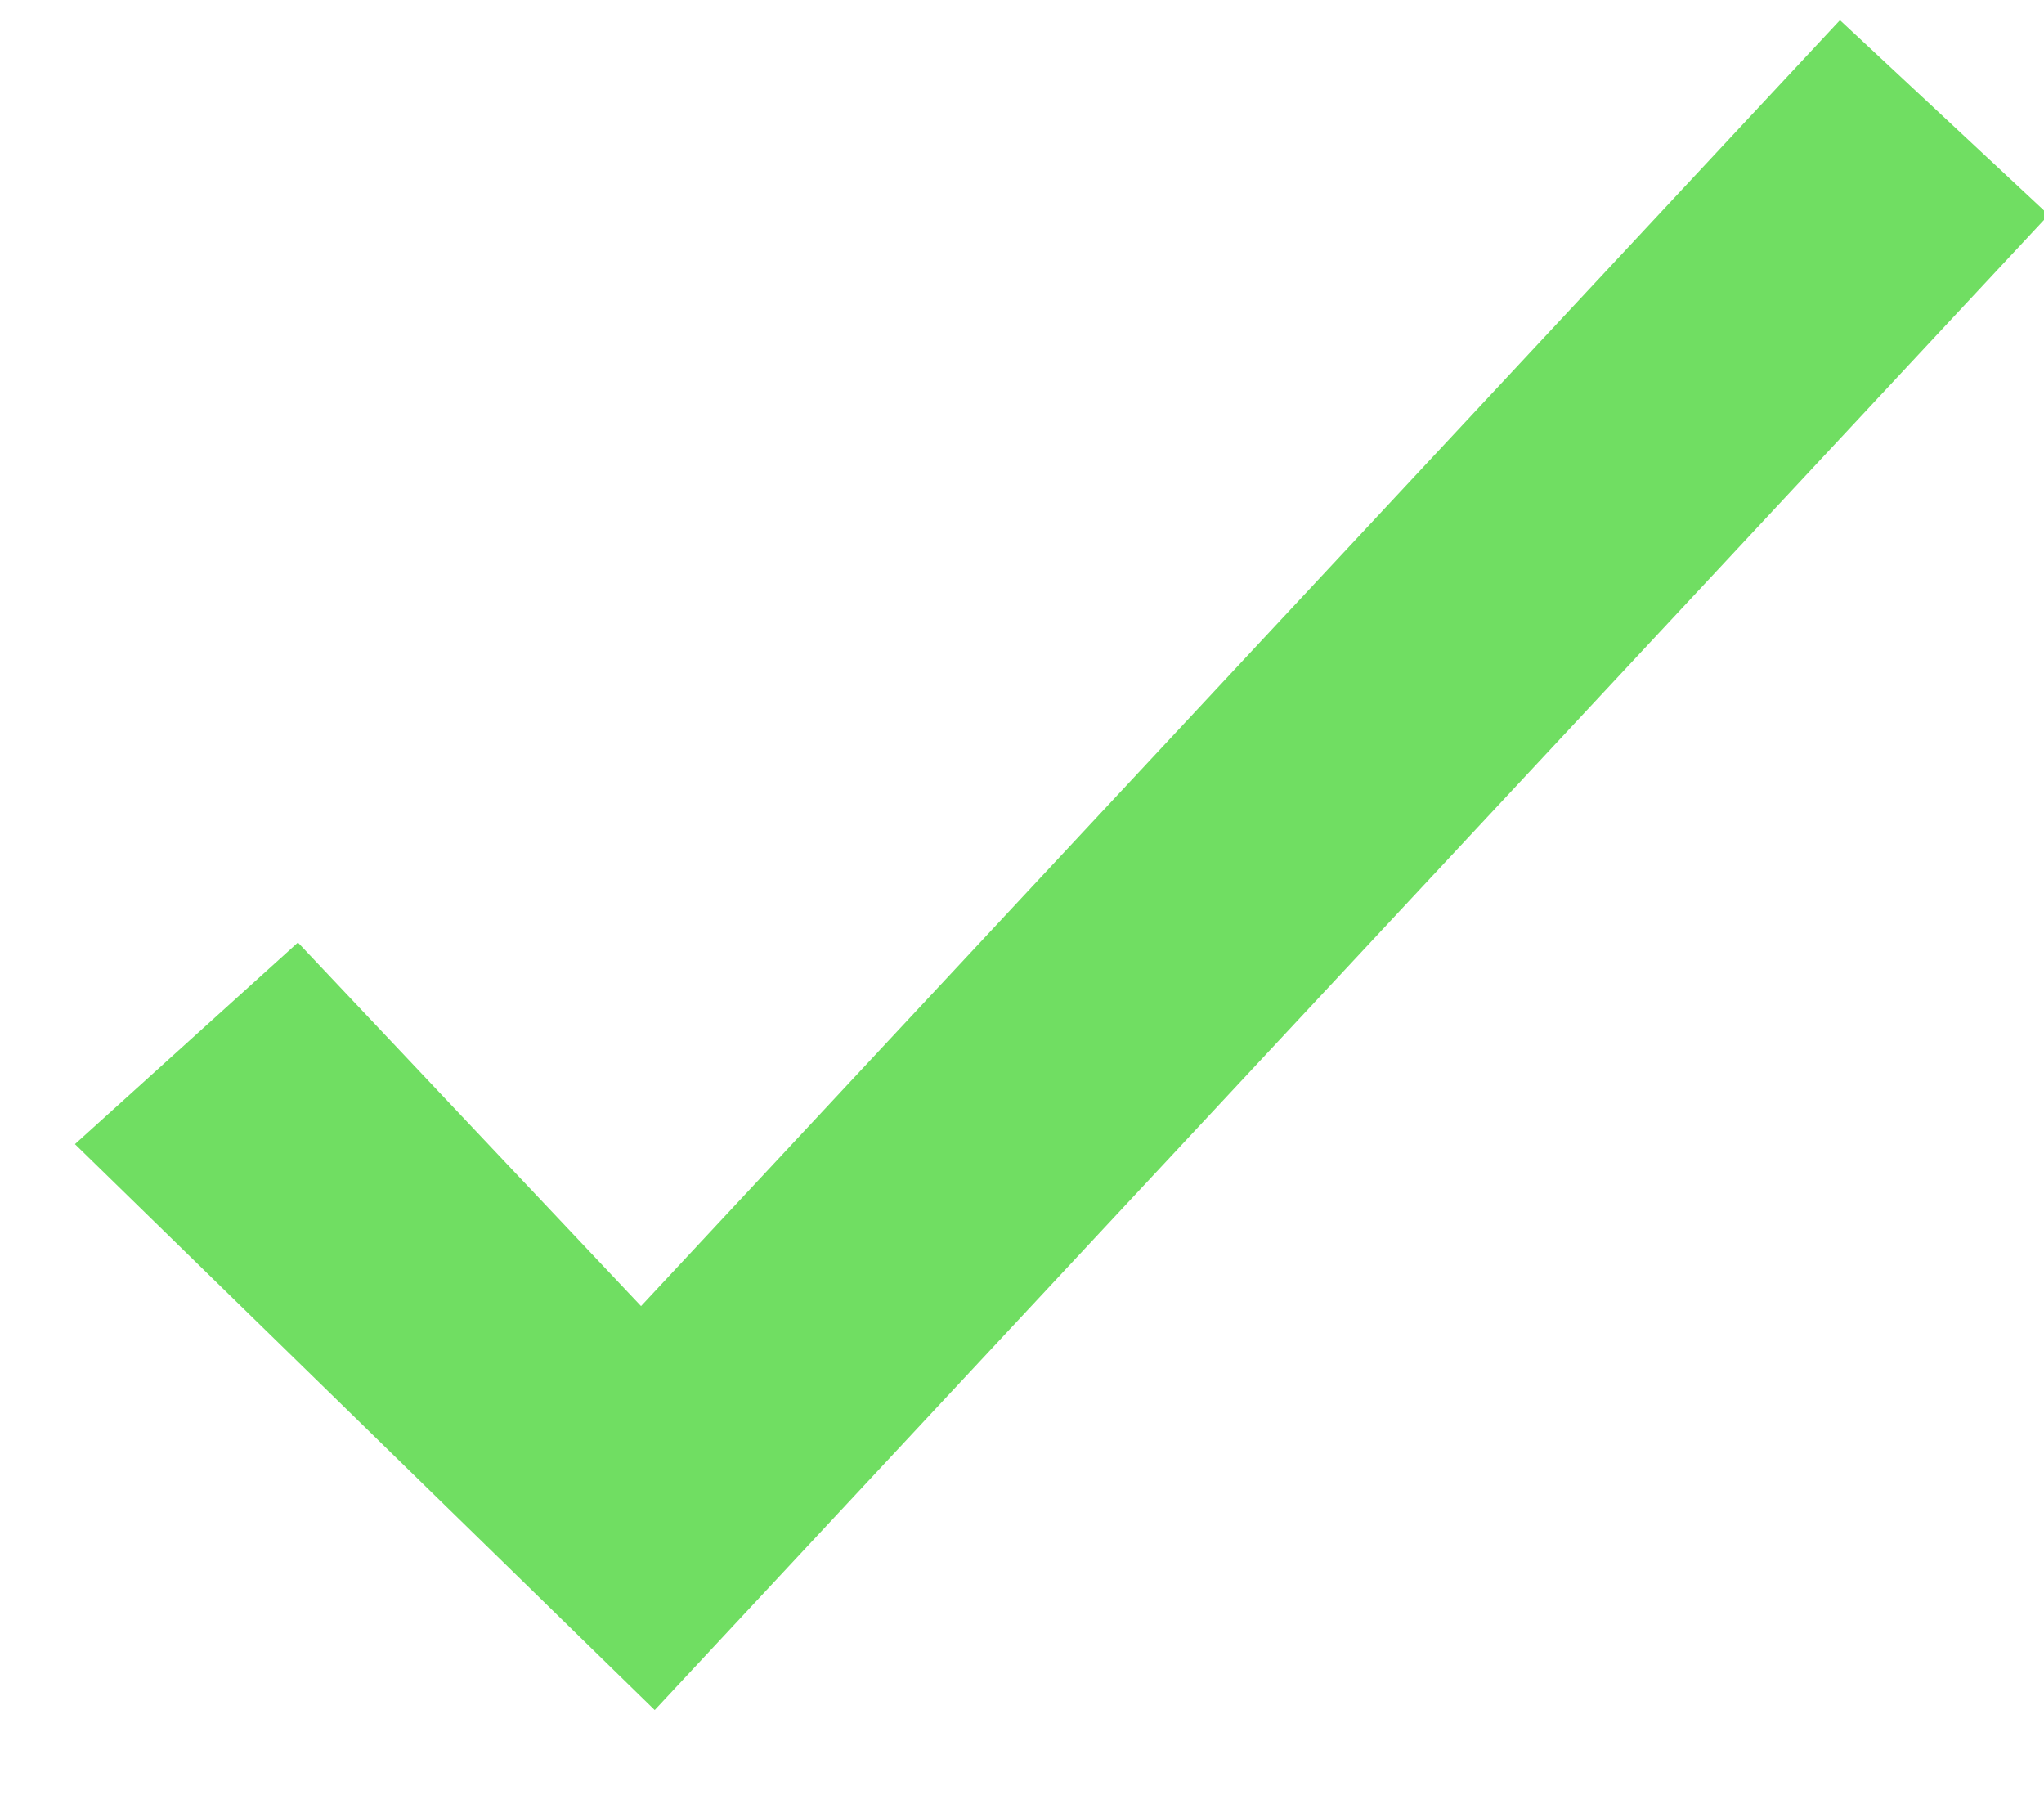
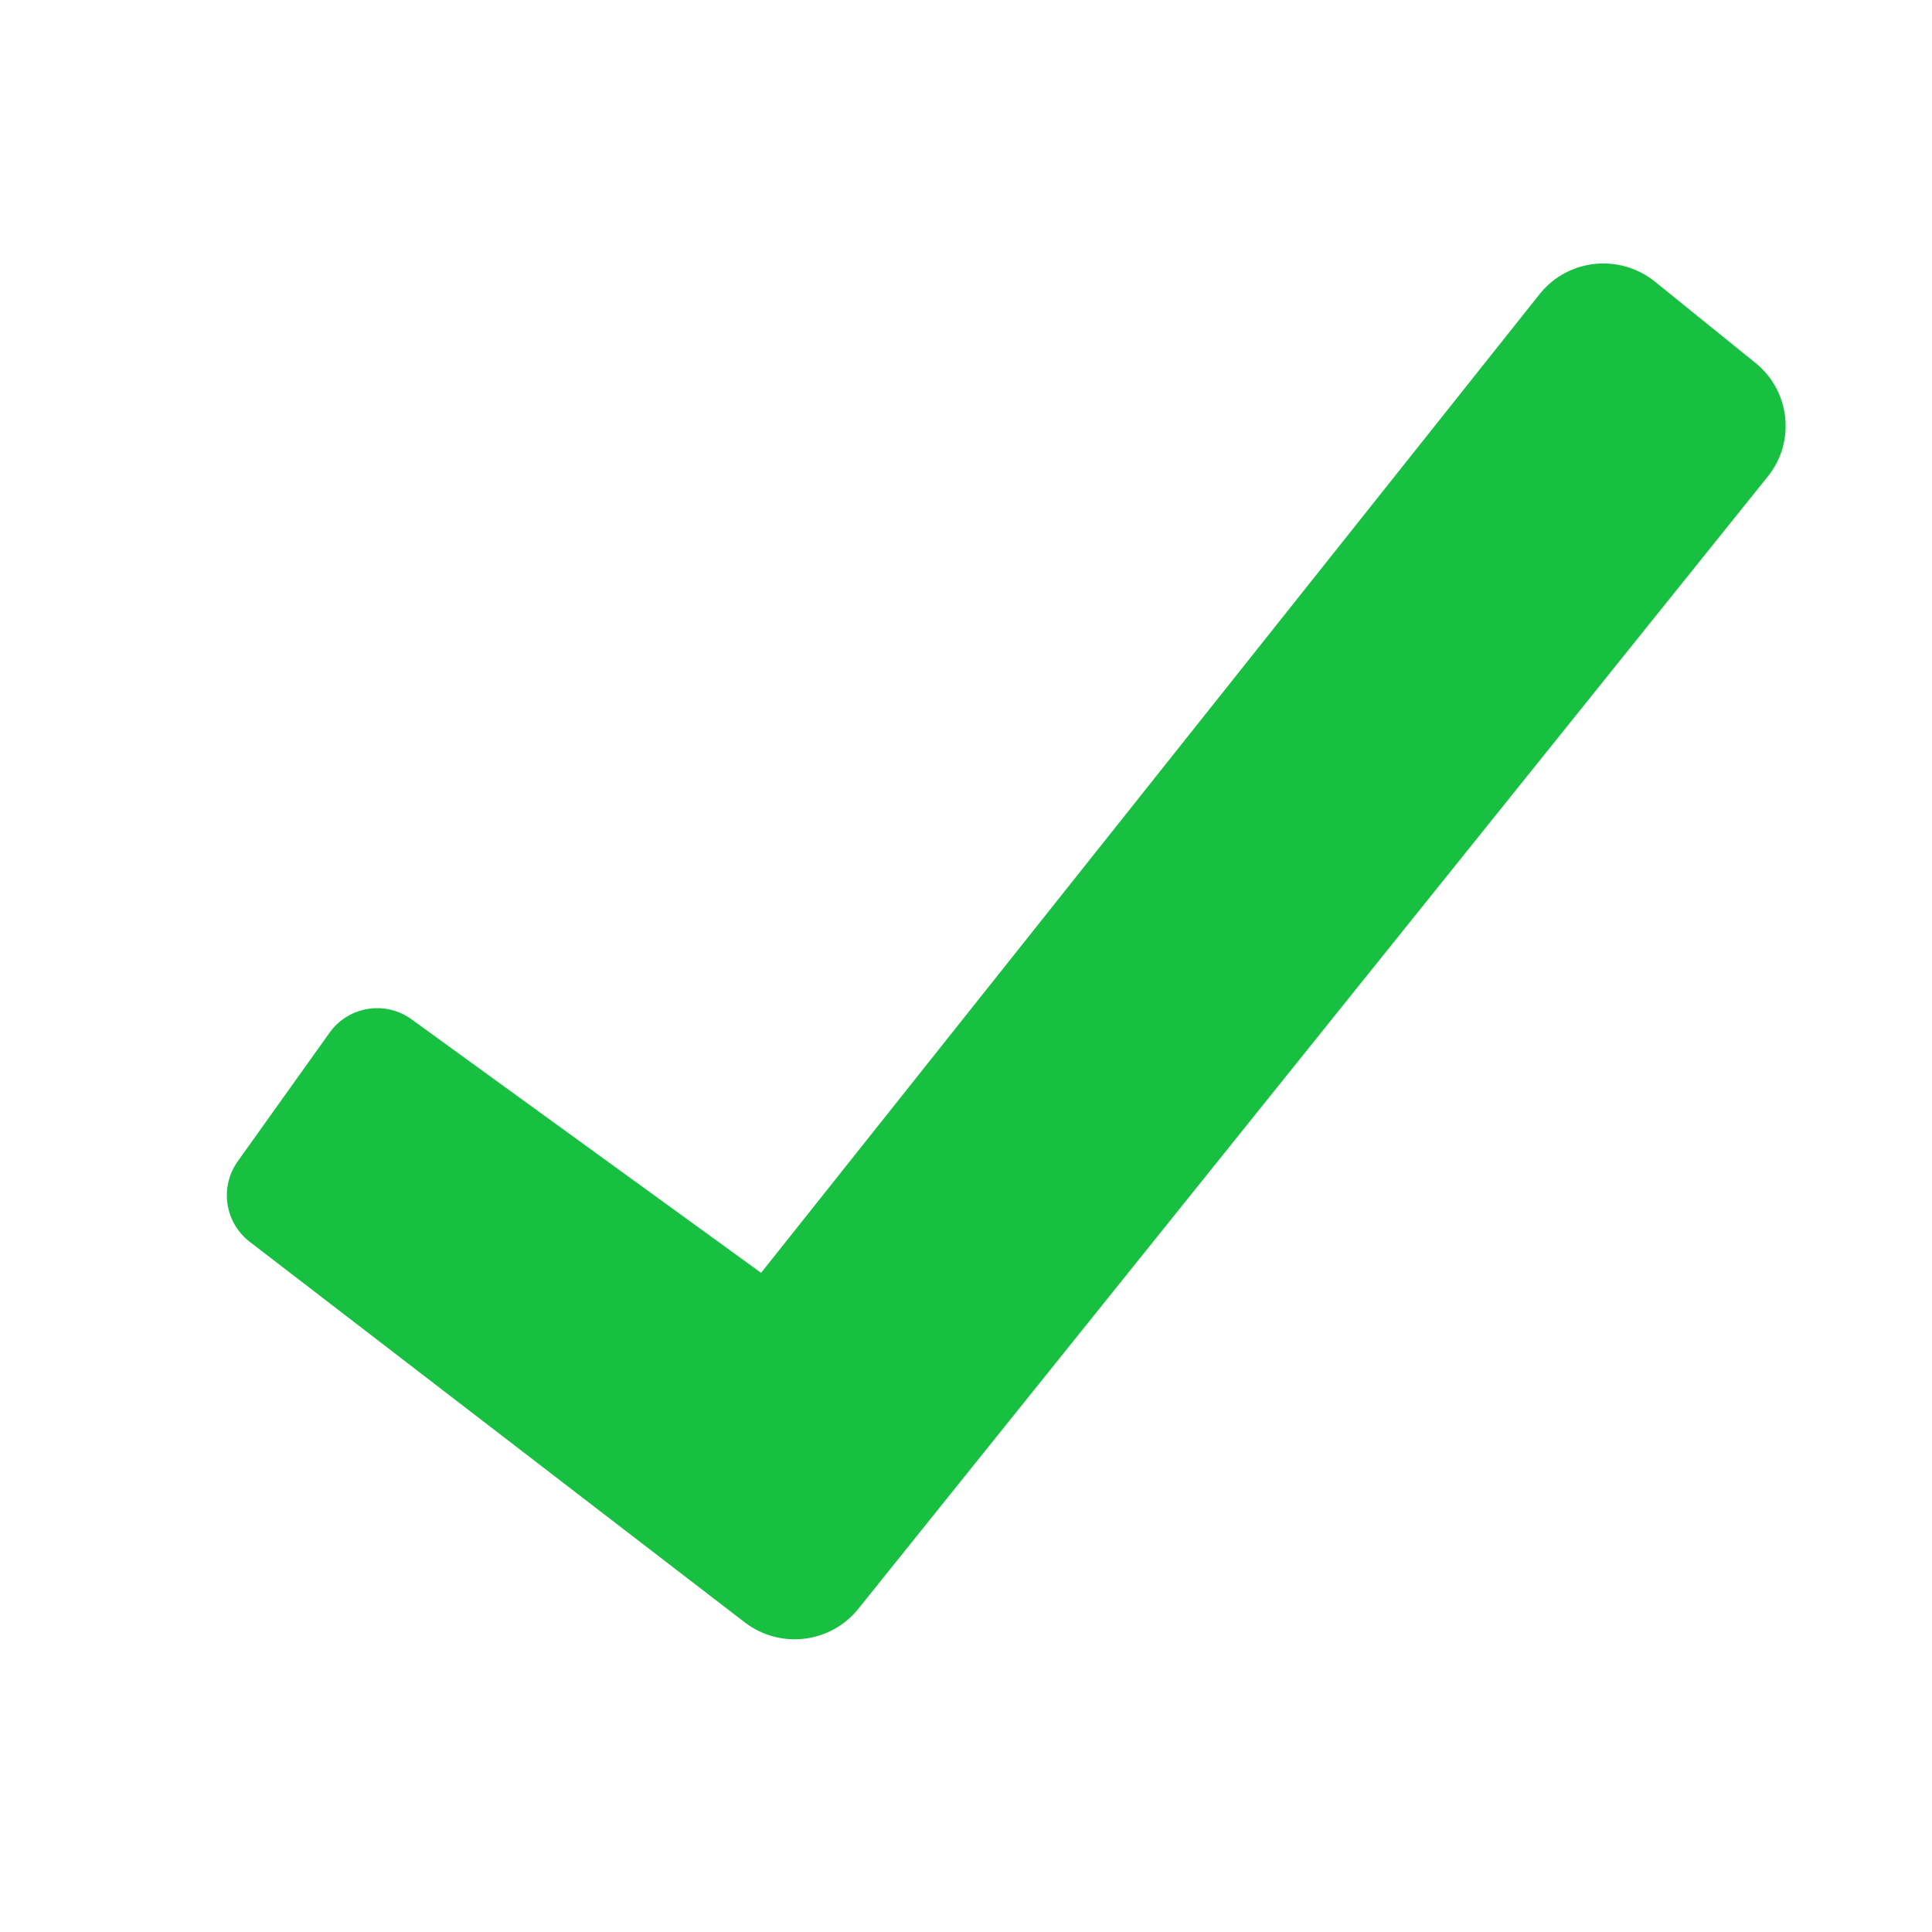
- <svg xmlns="http://www.w3.org/2000/svg" width="17px" height="15px" viewBox="0 0 17 15" version="1.1">
-   <defs />
-   <g id="Page-1" stroke="none" stroke-width="1" fill="none" fill-rule="evenodd">
-     <polygon id="Rectangle-10" fill="#70DE62" transform="translate(8.77896, 5.706063) rotate(-317) translate(-8.77896, -5.706063) " points="9.773 -2.794 12.147 -2.794 12.147 14.206 5.411 14.053 5.624 11.562 9.773 11.827" />
-   </g>
+ <svg xmlns="http://www.w3.org/2000/svg" width="66" height="66" viewBox="0 0 66 66" fill="none">
+   <path fill-rule="evenodd" clip-rule="evenodd" d="M52.603 10.038L26 43.482L14.06 34.822C13.162 34.169 11.903 34.375 11.258 35.279L8.121 39.673C7.496 40.55 7.676 41.764 8.53 42.421L25.45 55.429C26.655 56.345 28.374 56.138 29.318 54.963L60.394 16.273C61.346 15.088 61.156 13.358 59.969 12.398L56.538 9.624C55.335 8.651 53.567 8.837 52.603 10.038Z" fill="#18C042" />
</svg>
